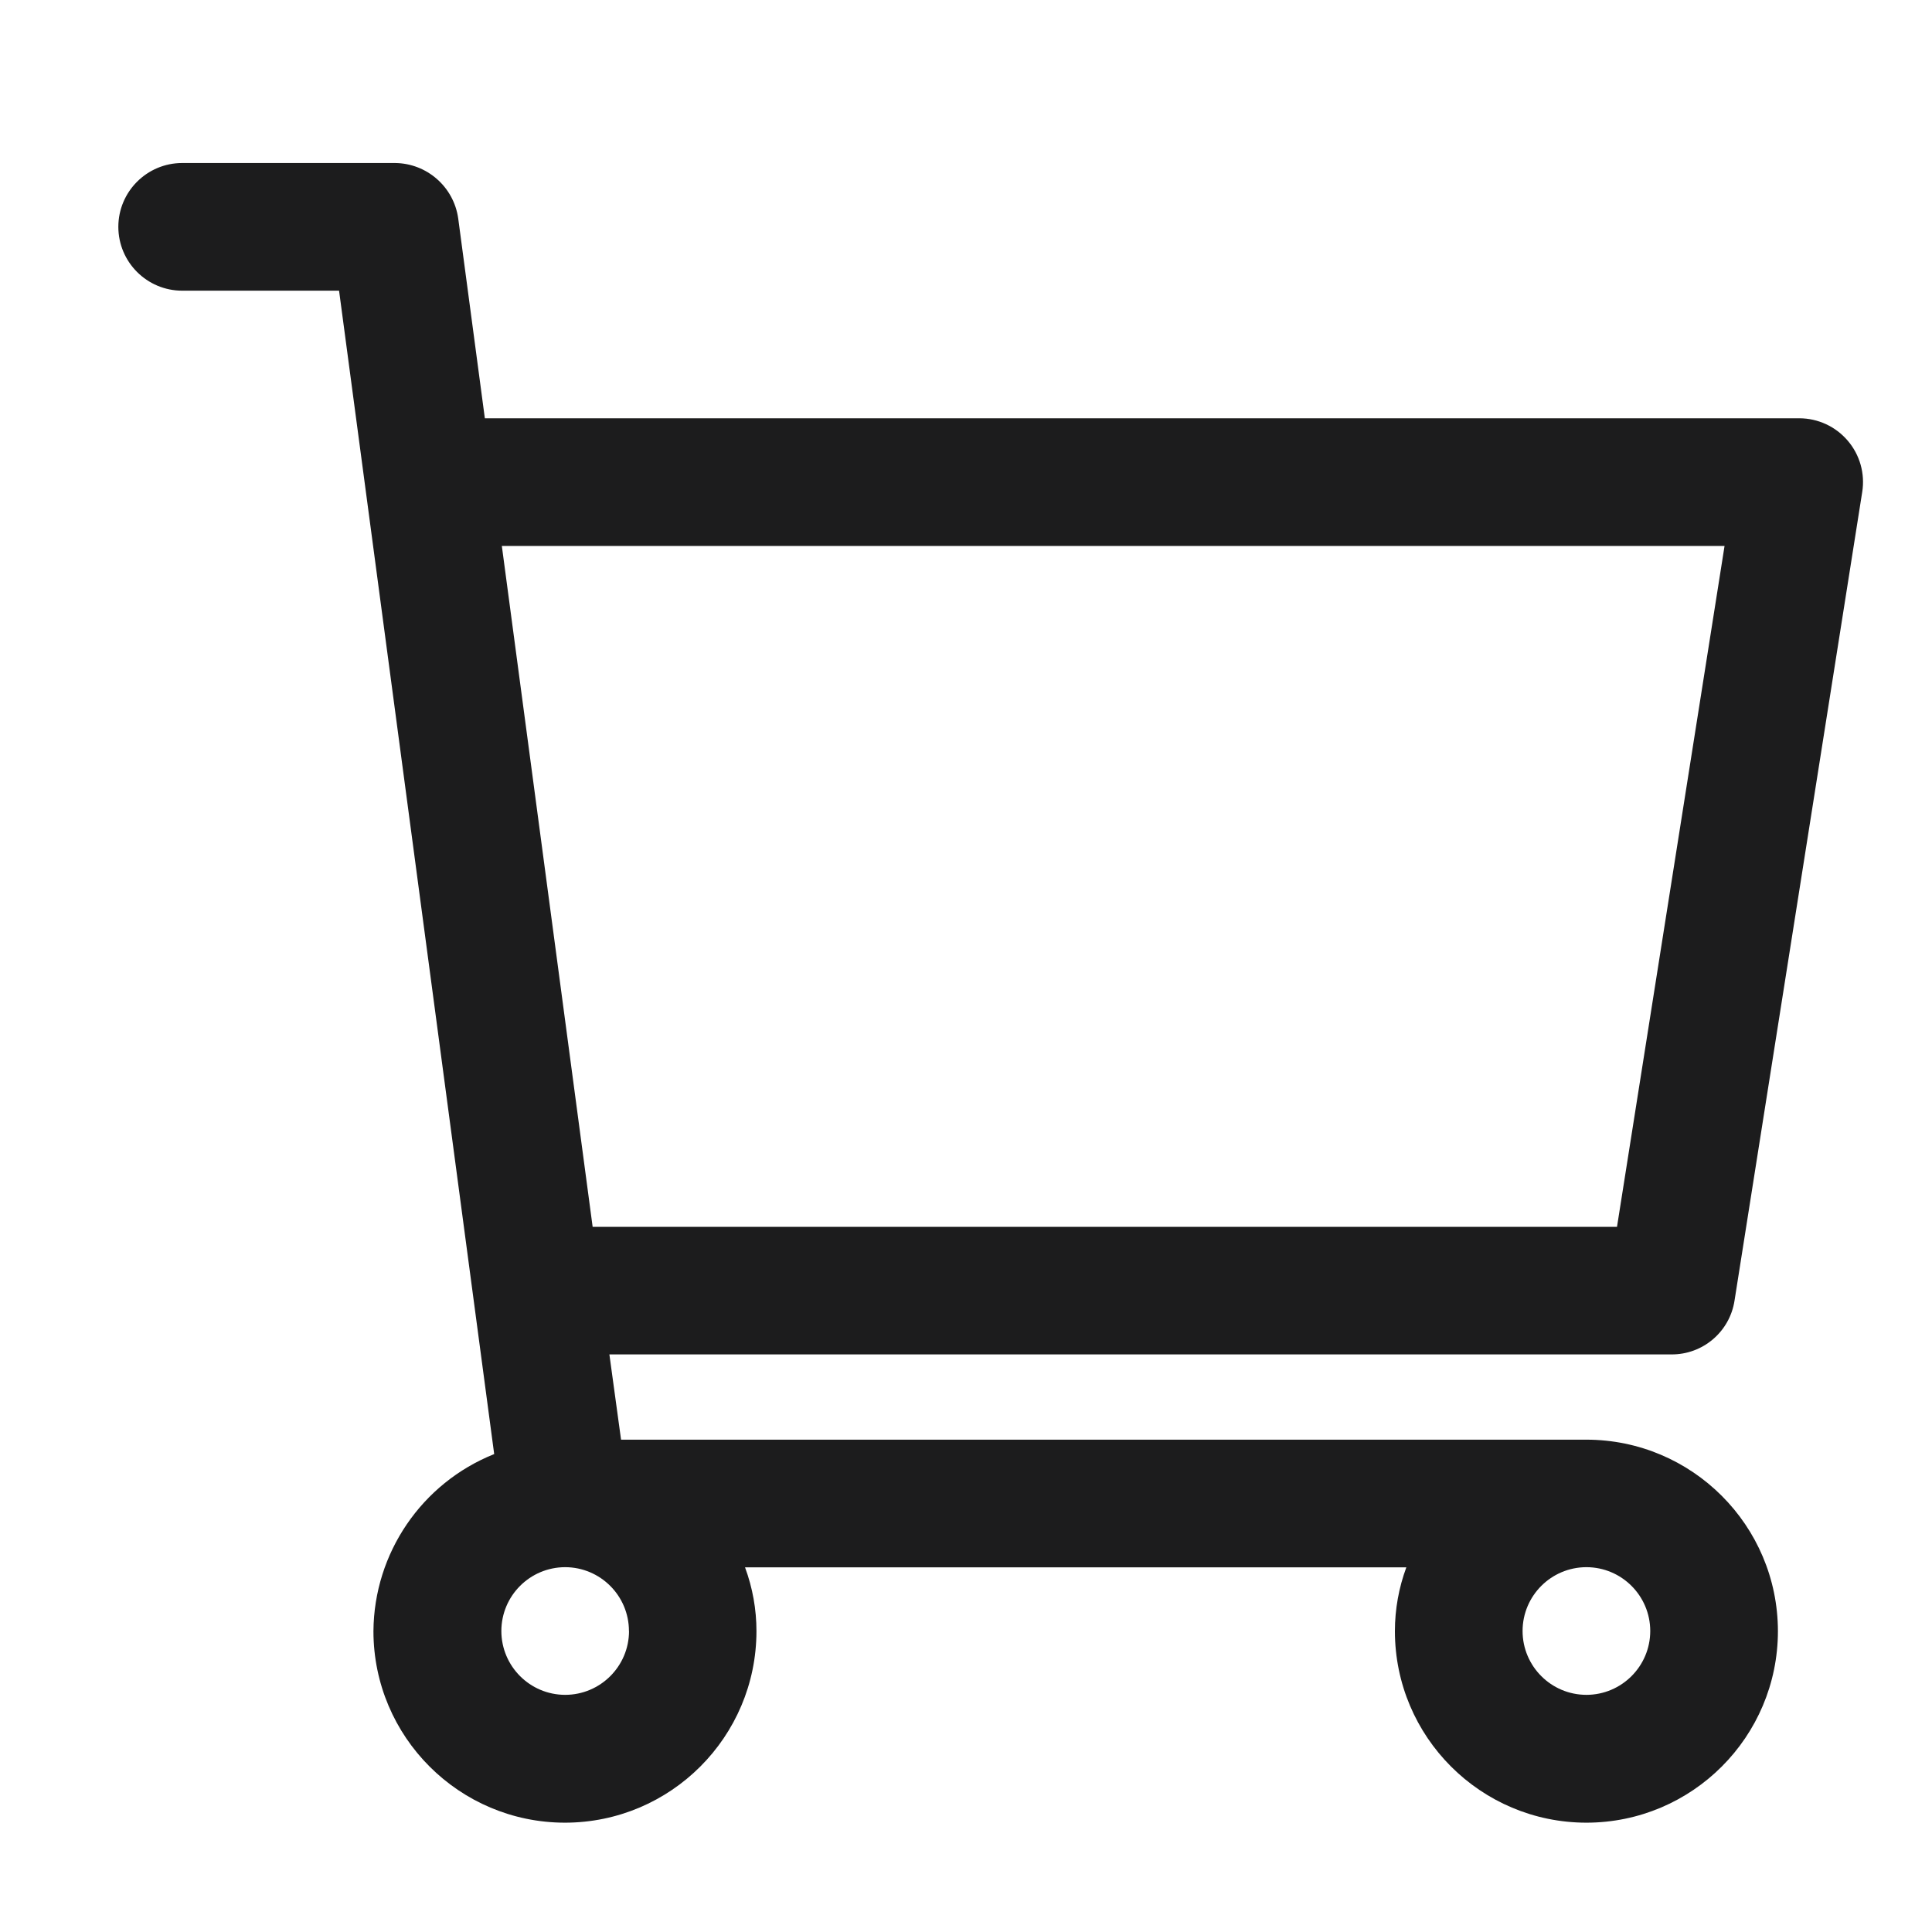
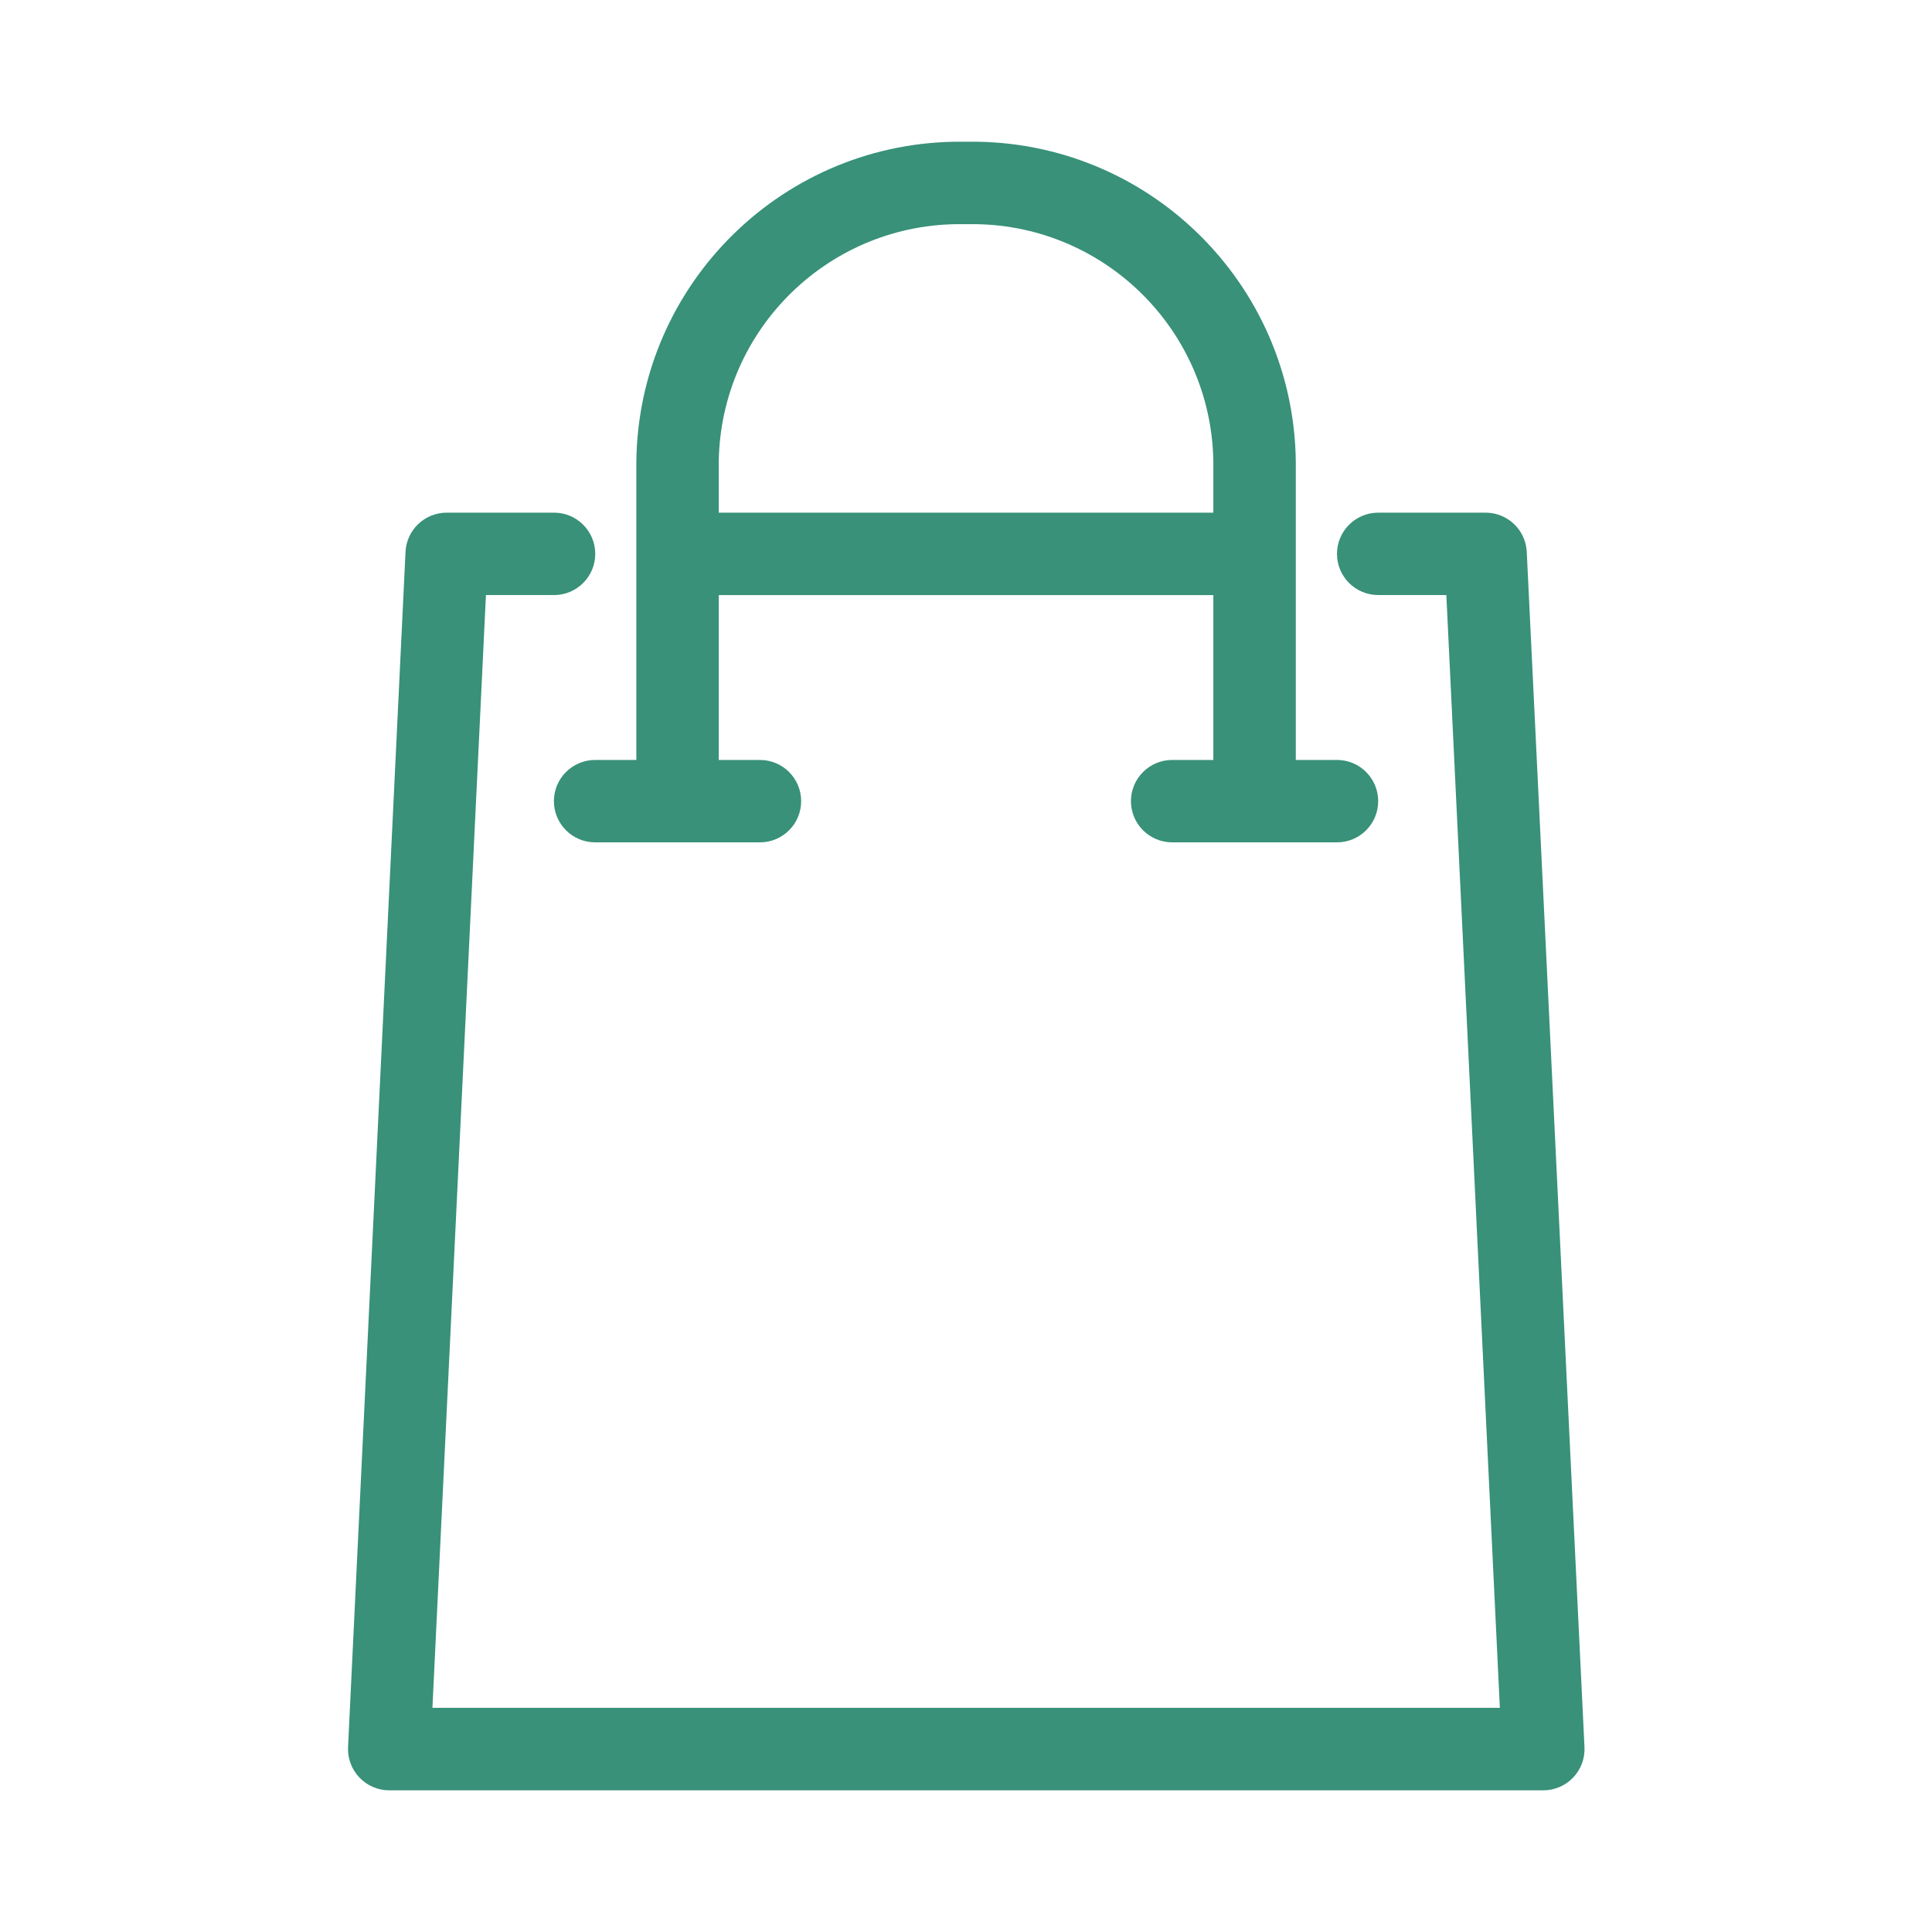
- <svg xmlns="http://www.w3.org/2000/svg" width="24" height="24" viewBox="0 0 24 24">
-   <g id="Group_7" data-name="Group 7" transform="translate(0.4 0.03)">
-     <path id="Path_10" data-name="Path 10" d="M25.077-168.869l1.586-10.043a.789.789,0,0,0-.18-.639.792.792,0,0,0-.6-.278H9.553l-.331-2.483A.8.8,0,0,0,8.436-183H5.793a.794.794,0,0,0-.793.793.794.794,0,0,0,.793.793H7.742l1.927,14.452a2.388,2.388,0,0,0-1.5,2.2,2.381,2.381,0,0,0,2.379,2.379,2.381,2.381,0,0,0,2.379-2.379,2.283,2.283,0,0,0-.142-.793H21a2.289,2.289,0,0,0-.142.793,2.381,2.381,0,0,0,2.379,2.379,2.381,2.381,0,0,0,2.379-2.379,2.382,2.382,0,0,0-2.379-2.379H11.245L11.1-168.2h13.19A.788.788,0,0,0,25.077-168.869Zm-2.633,4.105a.794.794,0,0,1,.793-.793.794.794,0,0,1,.793.793.794.794,0,0,1-.793.793A.794.794,0,0,1,22.444-164.763Zm-11.1,0a.794.794,0,0,1-.793.793.794.794,0,0,1-.793-.793.794.794,0,0,1,.793-.793A.794.794,0,0,1,11.343-164.763Zm13.609-13.479-1.336,8.458H10.892l-1.128-8.458Z" transform="translate(-3.93 184.995)" fill="#1c1c1d" />
-     <rect id="Rectangle_22" data-name="Rectangle 22" width="24" height="24" transform="translate(-0.4 -0.03)" fill="none" />
+ <svg xmlns="http://www.w3.org/2000/svg" width="40" height="40" viewBox="0 0 40 40">
+   <defs>
+     <style>.a{fill:#389178;}.b{fill:none;}</style>
+   </defs>
+   <g transform="translate(-1397 -132)">
+     <g transform="translate(1583.491 -7.066)">
+       <path class="a" d="M-154.881,151.812a.853.853,0,0,0-.852-.812h-2.224a.854.854,0,0,0-.853.853.854.854,0,0,0,.853.853h1.411l1.108,23.039h-22.1l1.108-23.039h1.41a.853.853,0,0,0,.853-.853.853.853,0,0,0-.853-.853h-2.223a.853.853,0,0,0-.852.812l-1.19,24.746a.857.857,0,0,0,.235.63.855.855,0,0,0,.618.265h23.893a.855.855,0,0,0,.619-.265.852.852,0,0,0,.234-.63Z" transform="translate(0 -1.32)" />
+       <path class="a" d="M-173.437,154.8a.854.854,0,0,0-.853.853.854.854,0,0,0,.853.853h3.413a.853.853,0,0,0,.853-.853.853.853,0,0,0-.853-.853h-.853v-3.413h10.24V154.8h-.853a.854.854,0,0,0-.853.853.854.854,0,0,0,.853.853h3.413a.853.853,0,0,0,.853-.853.853.853,0,0,0-.853-.853h-.853v-6.183A6.7,6.7,0,0,0-165.693,142h-.127a6.7,6.7,0,0,0-6.763,6.617V154.8Zm7.617-11.093h.127a4.991,4.991,0,0,1,5.056,4.91v1.063h-10.24v-1.063A4.991,4.991,0,0,1-165.82,143.707Z" transform="translate(-0.733)" />
+     </g>
+     <rect class="b" width="40" height="40" transform="translate(1397 132)" />
  </g>
</svg>
